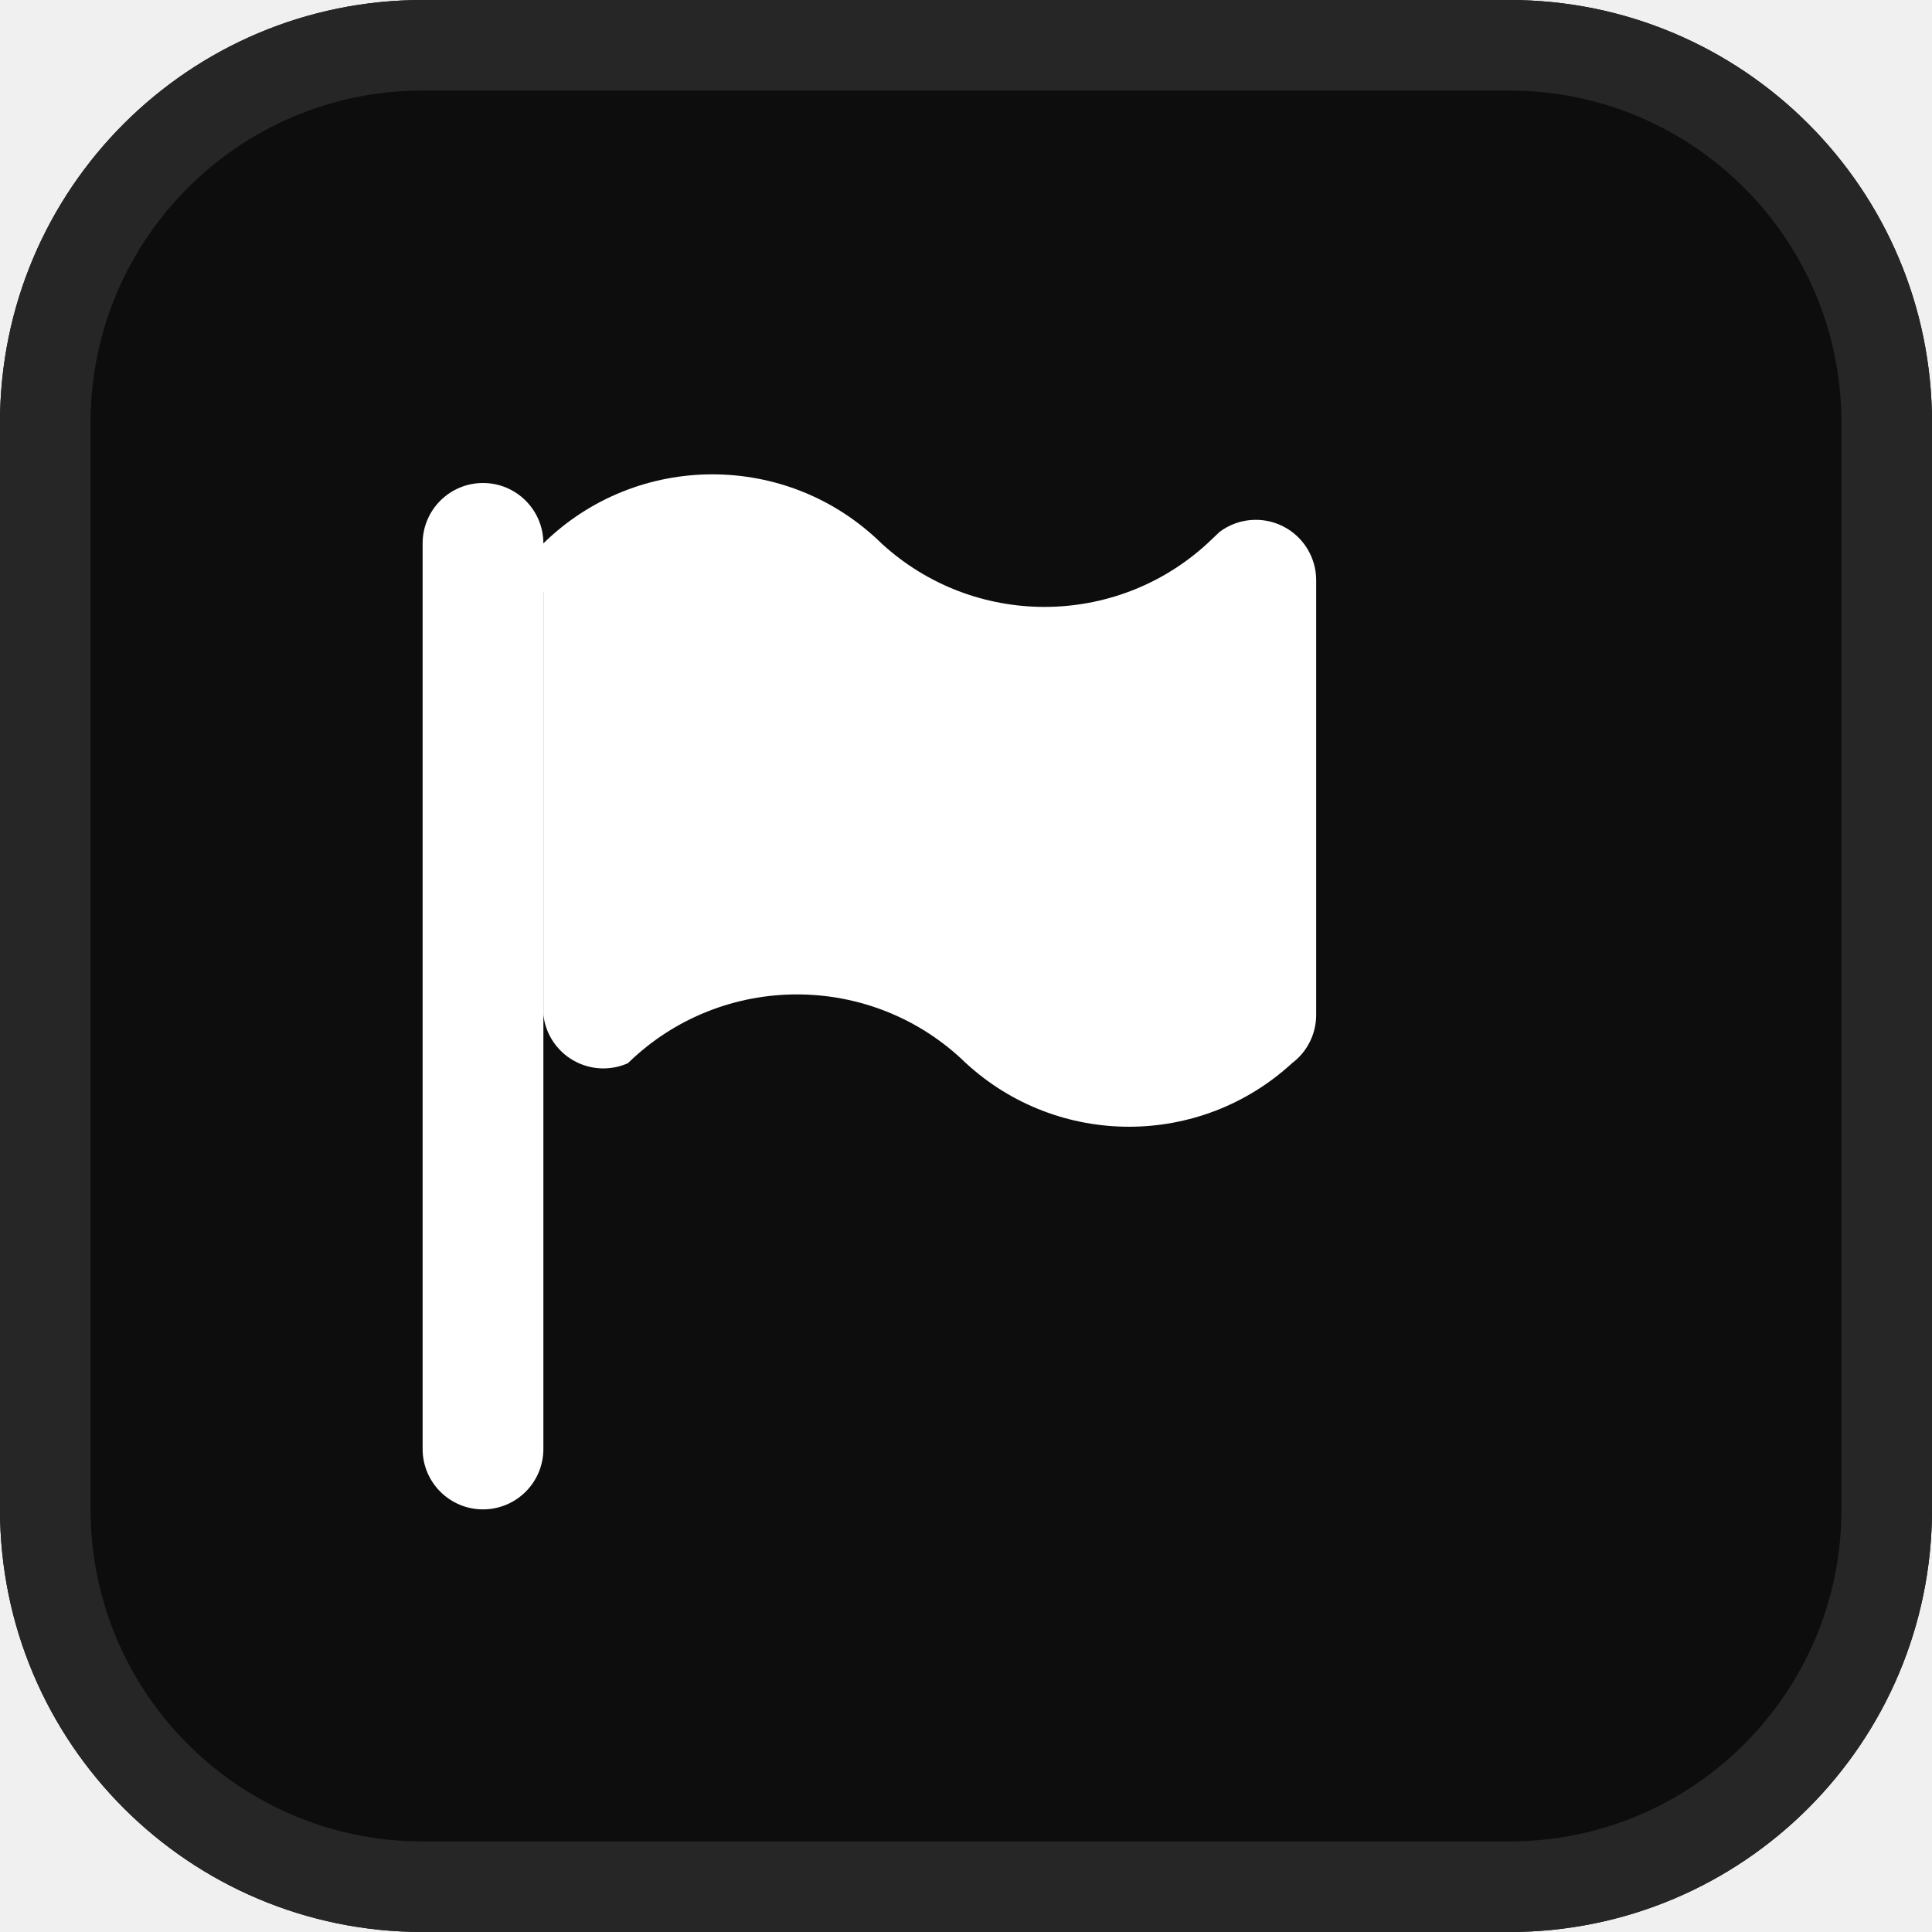
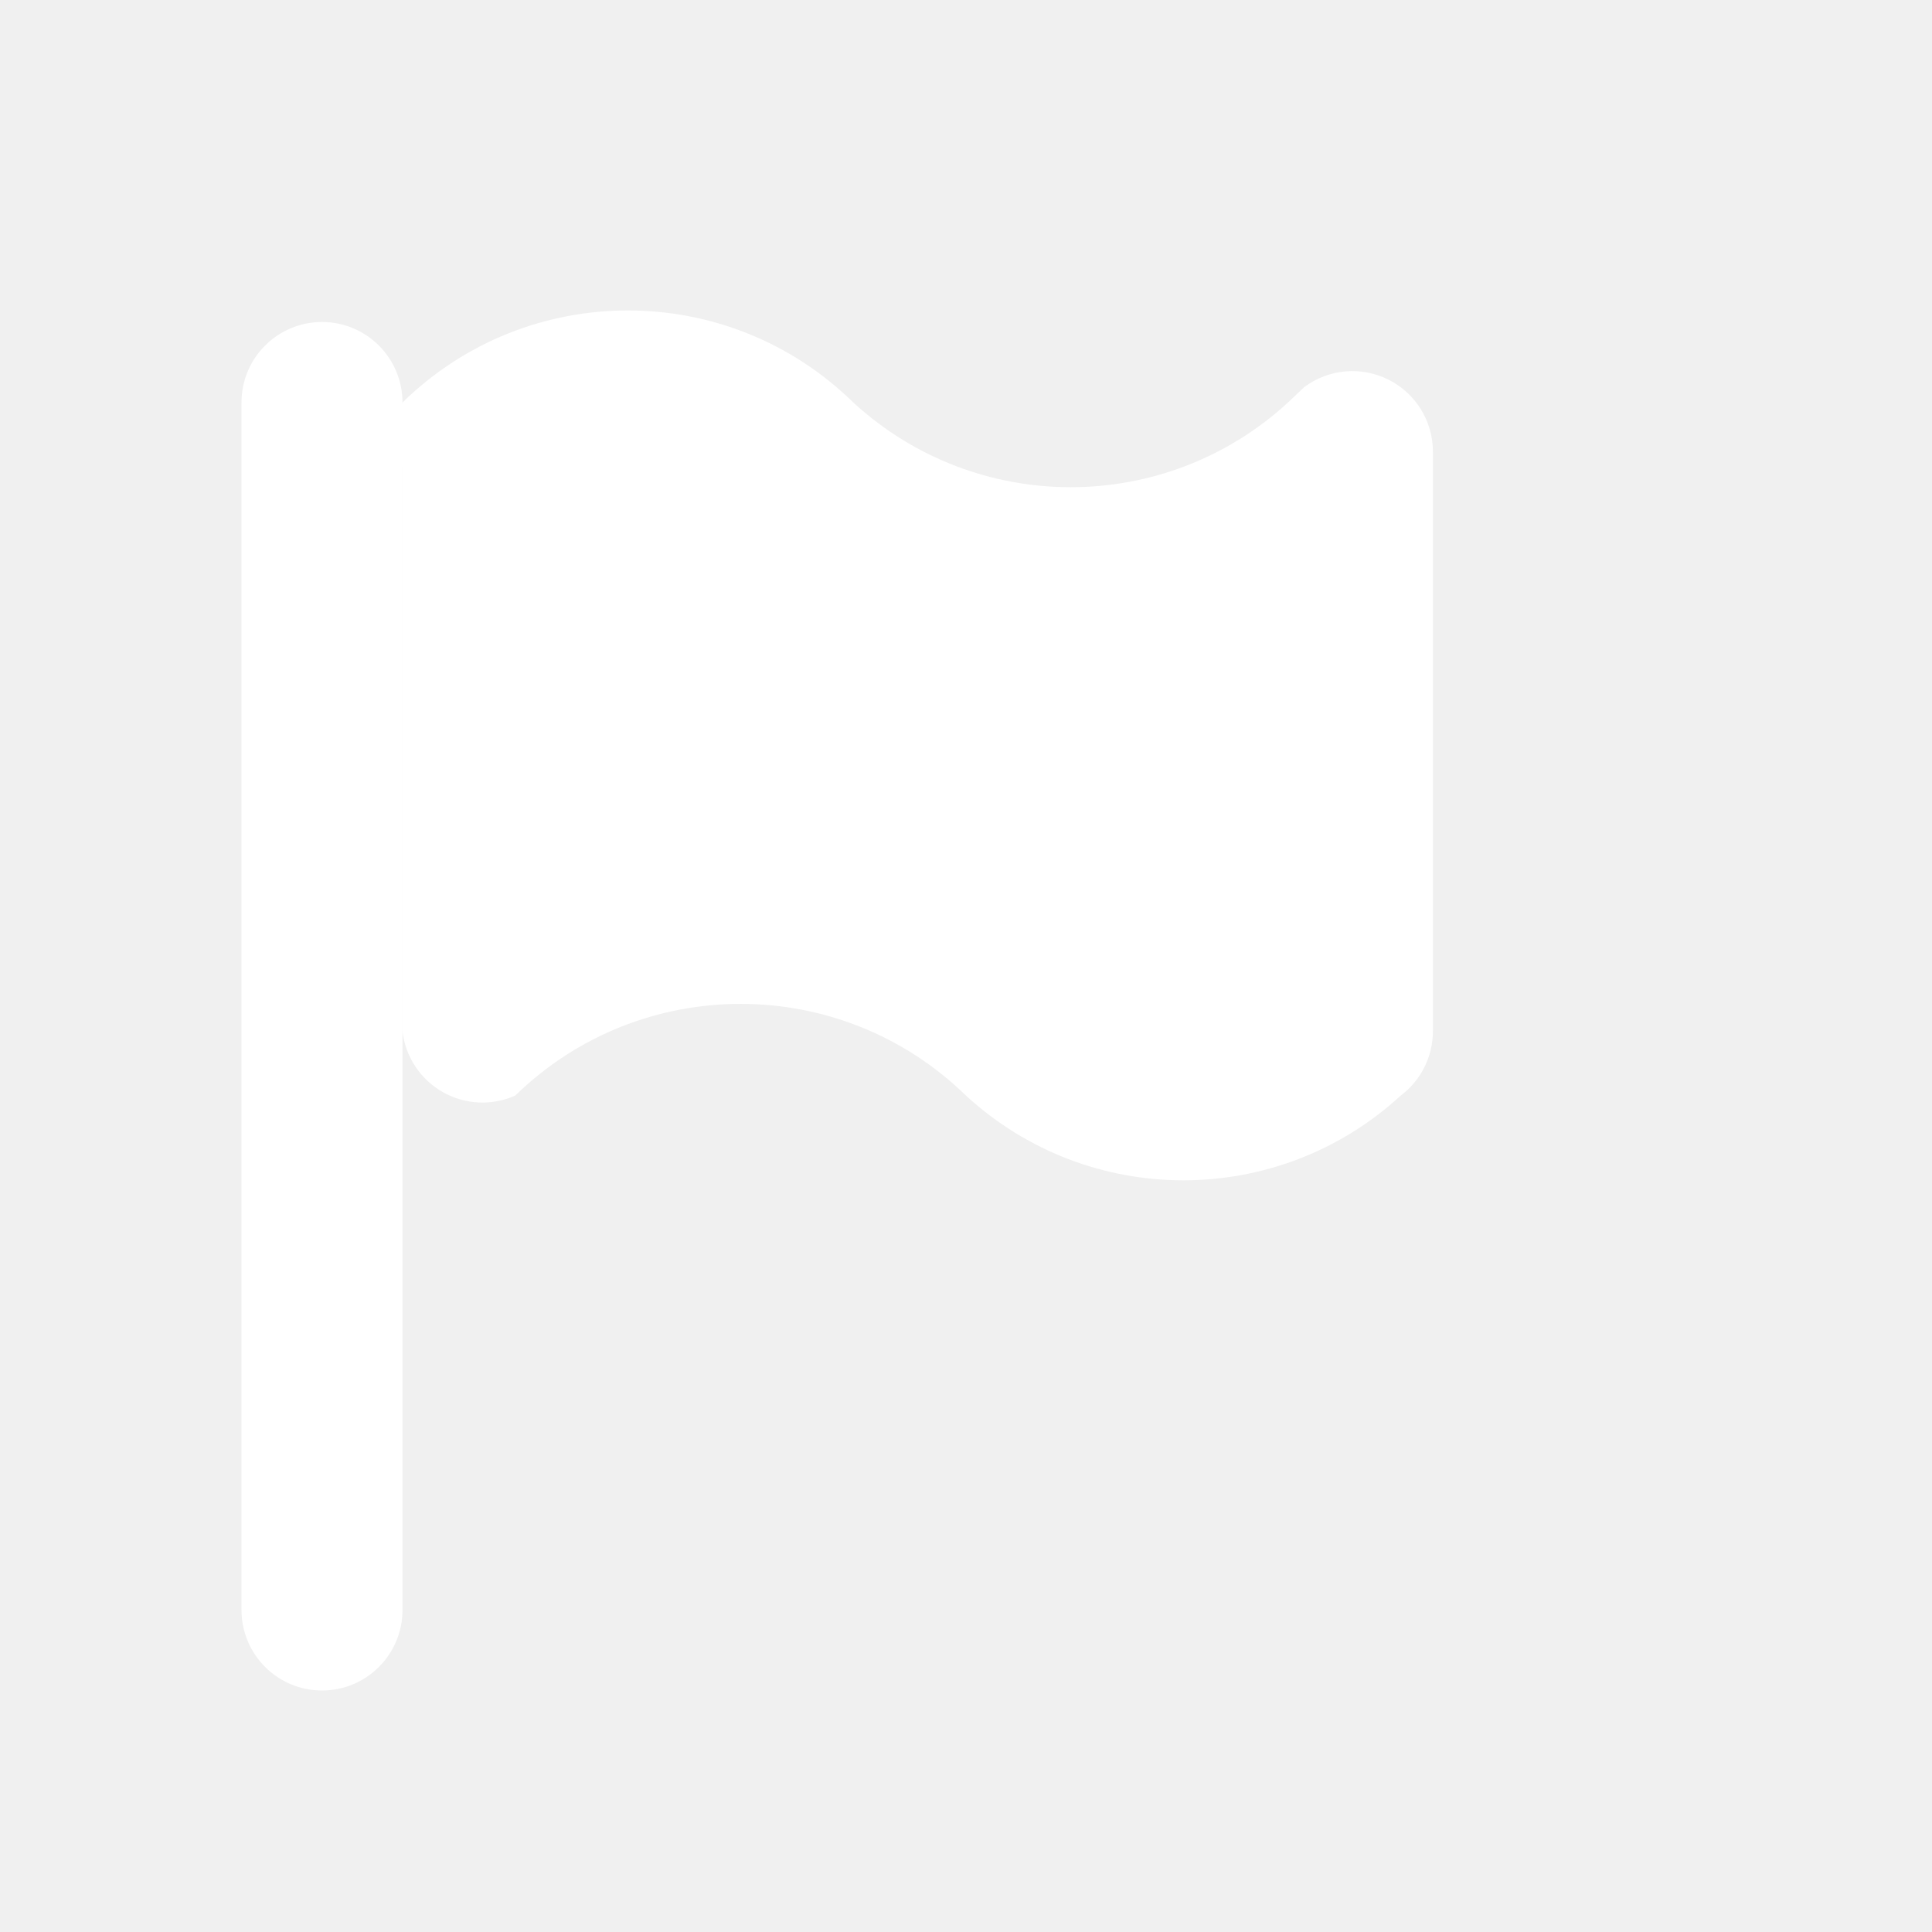
- <svg xmlns="http://www.w3.org/2000/svg" viewBox="0 0 32 32">
-   <rect width="32" height="32" rx="7" fill="#0d0d0d" />
-   <rect x="0.75" y="0.75" width="30.5" height="30.5" rx="6.25" stroke="#262626" stroke-width="1.5" fill="none" />
-   <g transform="translate(4, 4)" fill="#ffffff">
-     <path d="M4 4a1 1 0 0 1 1 1v15a1 1 0 1 1 -2 0v-15a1 1 0 0 1 1 -1z" />
-     <path d="M5 5a4 4 0 0 1 5.6 0a3.99 3.99 0 0 0 5.4 0l.2 -.19a1 1 0 0 1 1.6 .8v7.2a1 1 0 0 1 -.4 .8a3.99 3.99 0 0 1 -5.4 0a4.01 4.01 0 0 0 -5.6 0a1 1 0 0 1 -1.4 -.8v-7a1 1 0 0 1 0 -.81z" />
-   </g>
+ <svg xmlns="http://www.w3.org/2000/svg" viewBox="0 0 24 24" fill="#ffffff">
+   <style>
+     path { fill: #ffffff; }
+     @media (prefers-color-scheme: light) {
+       path { fill: #0d0d0d; }
+     }
+   </style>
+   <path d="M4 4a1 1 0 0 1 1 1v15a1 1 0 1 1 -2 0v-15a1 1 0 0 1 1 -1z" />
+   <path d="M5 5a4 4 0 0 1 5.6 0a3.99 3.99 0 0 0 5.4 0l.2 -.19a1 1 0 0 1 1.6 .8v7.2a1 1 0 0 1 -.4 .8a3.99 3.99 0 0 1 -5.4 0a4.01 4.01 0 0 0 -5.6 0a1 1 0 0 1 -1.4 -.8v-7a1 1 0 0 1 0 -.81z" />
</svg>
